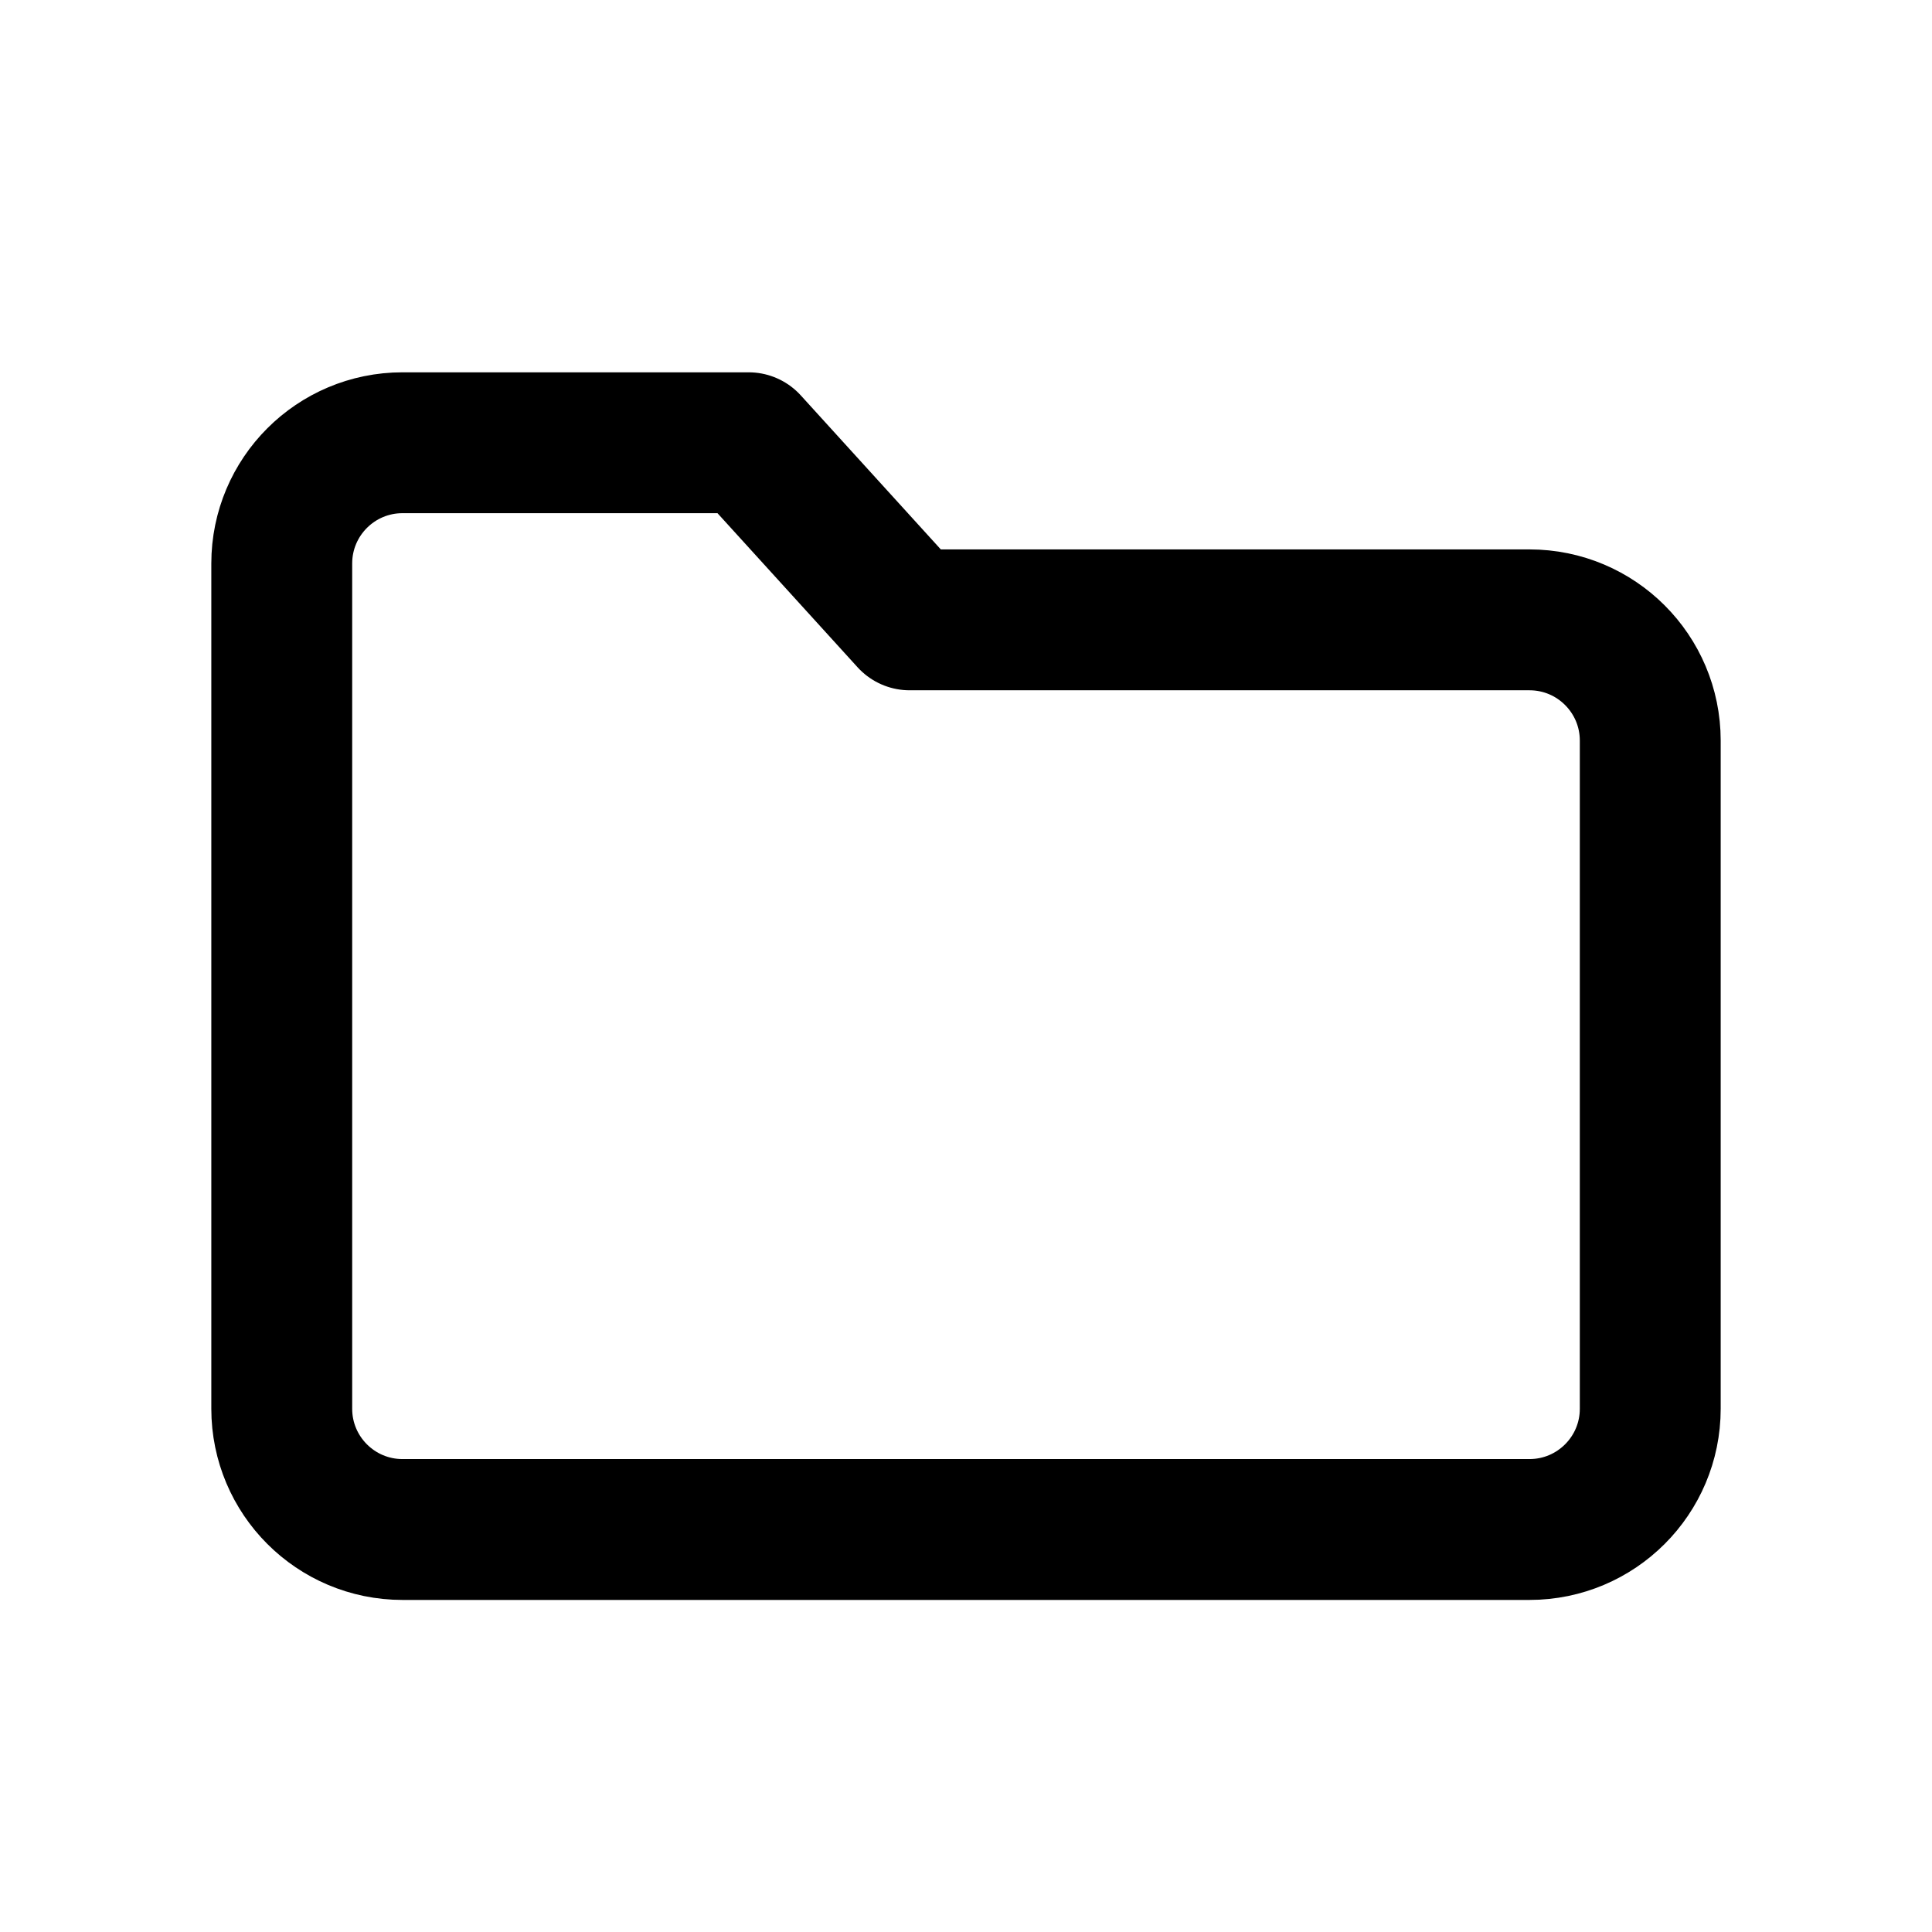
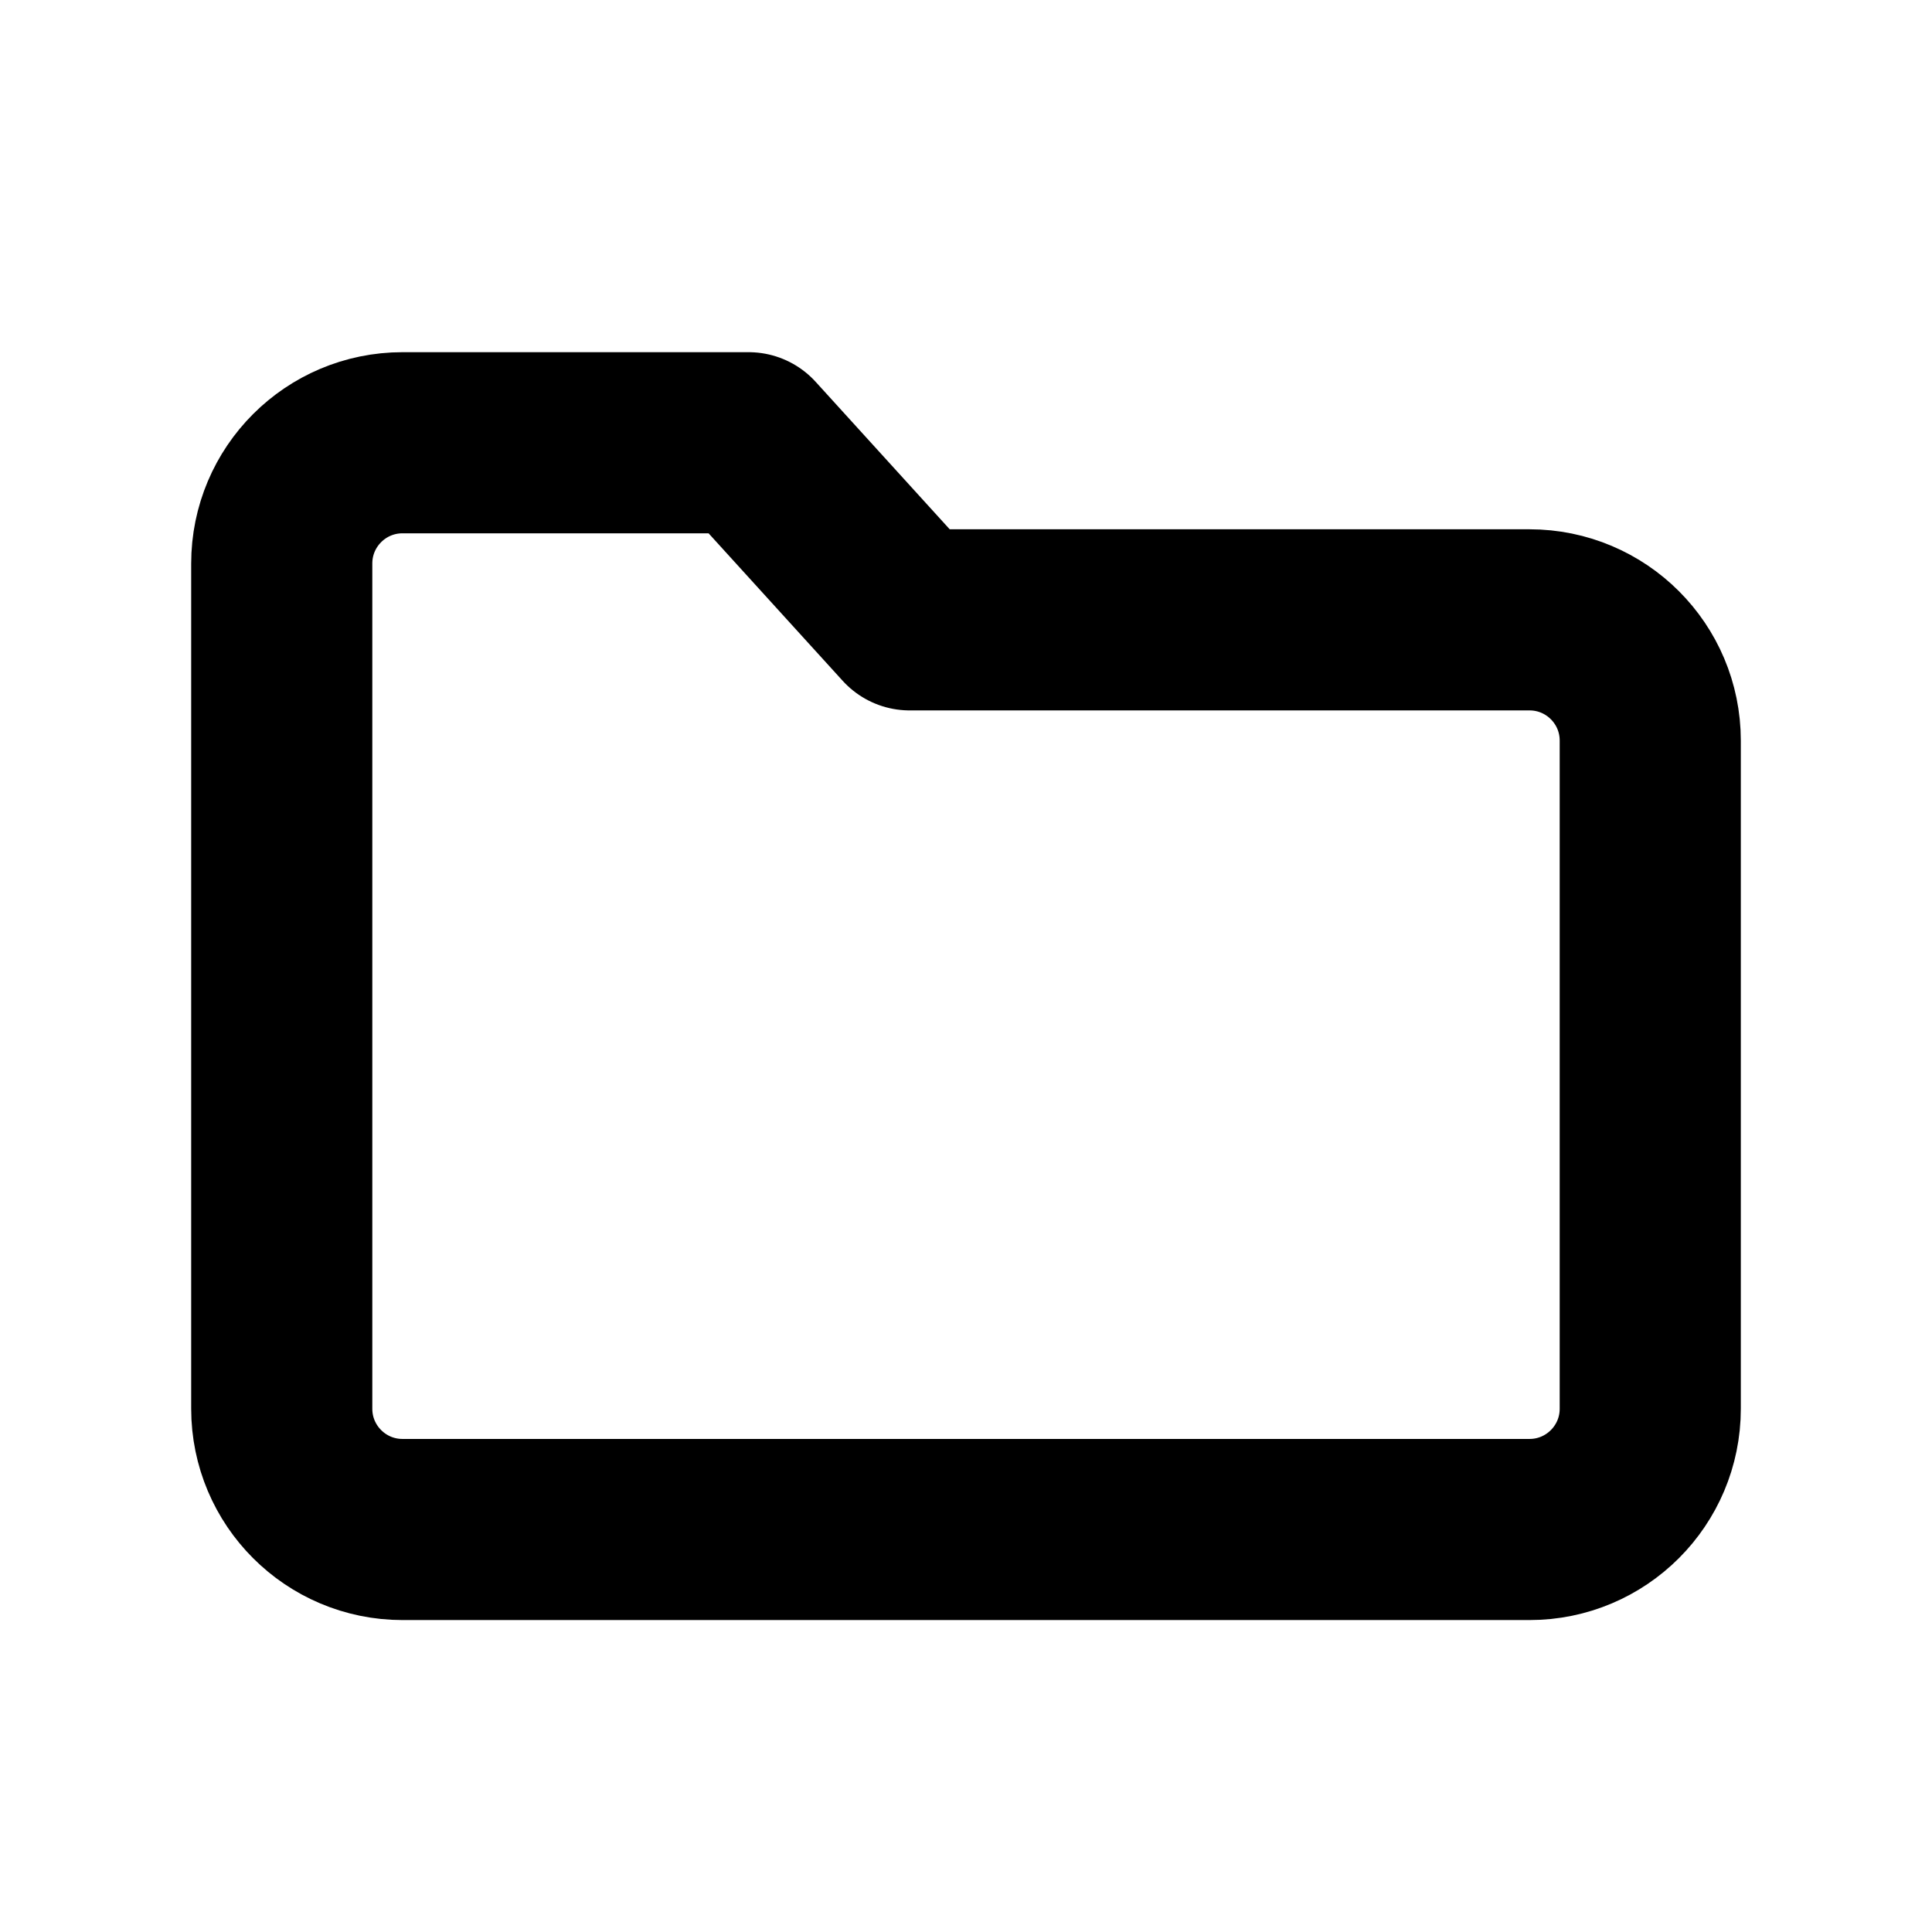
- <svg xmlns="http://www.w3.org/2000/svg" width="24" height="24" viewBox="0 0 24 24" fill="none" stroke="black" stroke-width="1.75" stroke-linecap="round" stroke-linejoin="round">
+ <svg xmlns="http://www.w3.org/2000/svg" width="24" height="24" viewBox="0 0 24 24" fill="none" stroke="black" stroke-width="2.25" stroke-linecap="round" stroke-linejoin="round">
  <path d="M3.5 7a1.5 1.5 0 0 1 1.5-1.5h4.3l2 2.2H19A1.5 1.5 0 0 1 20.5 9.2v8.3A1.5 1.5 0 0 1 19 19H5a1.5 1.5 0 0 1-1.5-1.5z" />
</svg>
